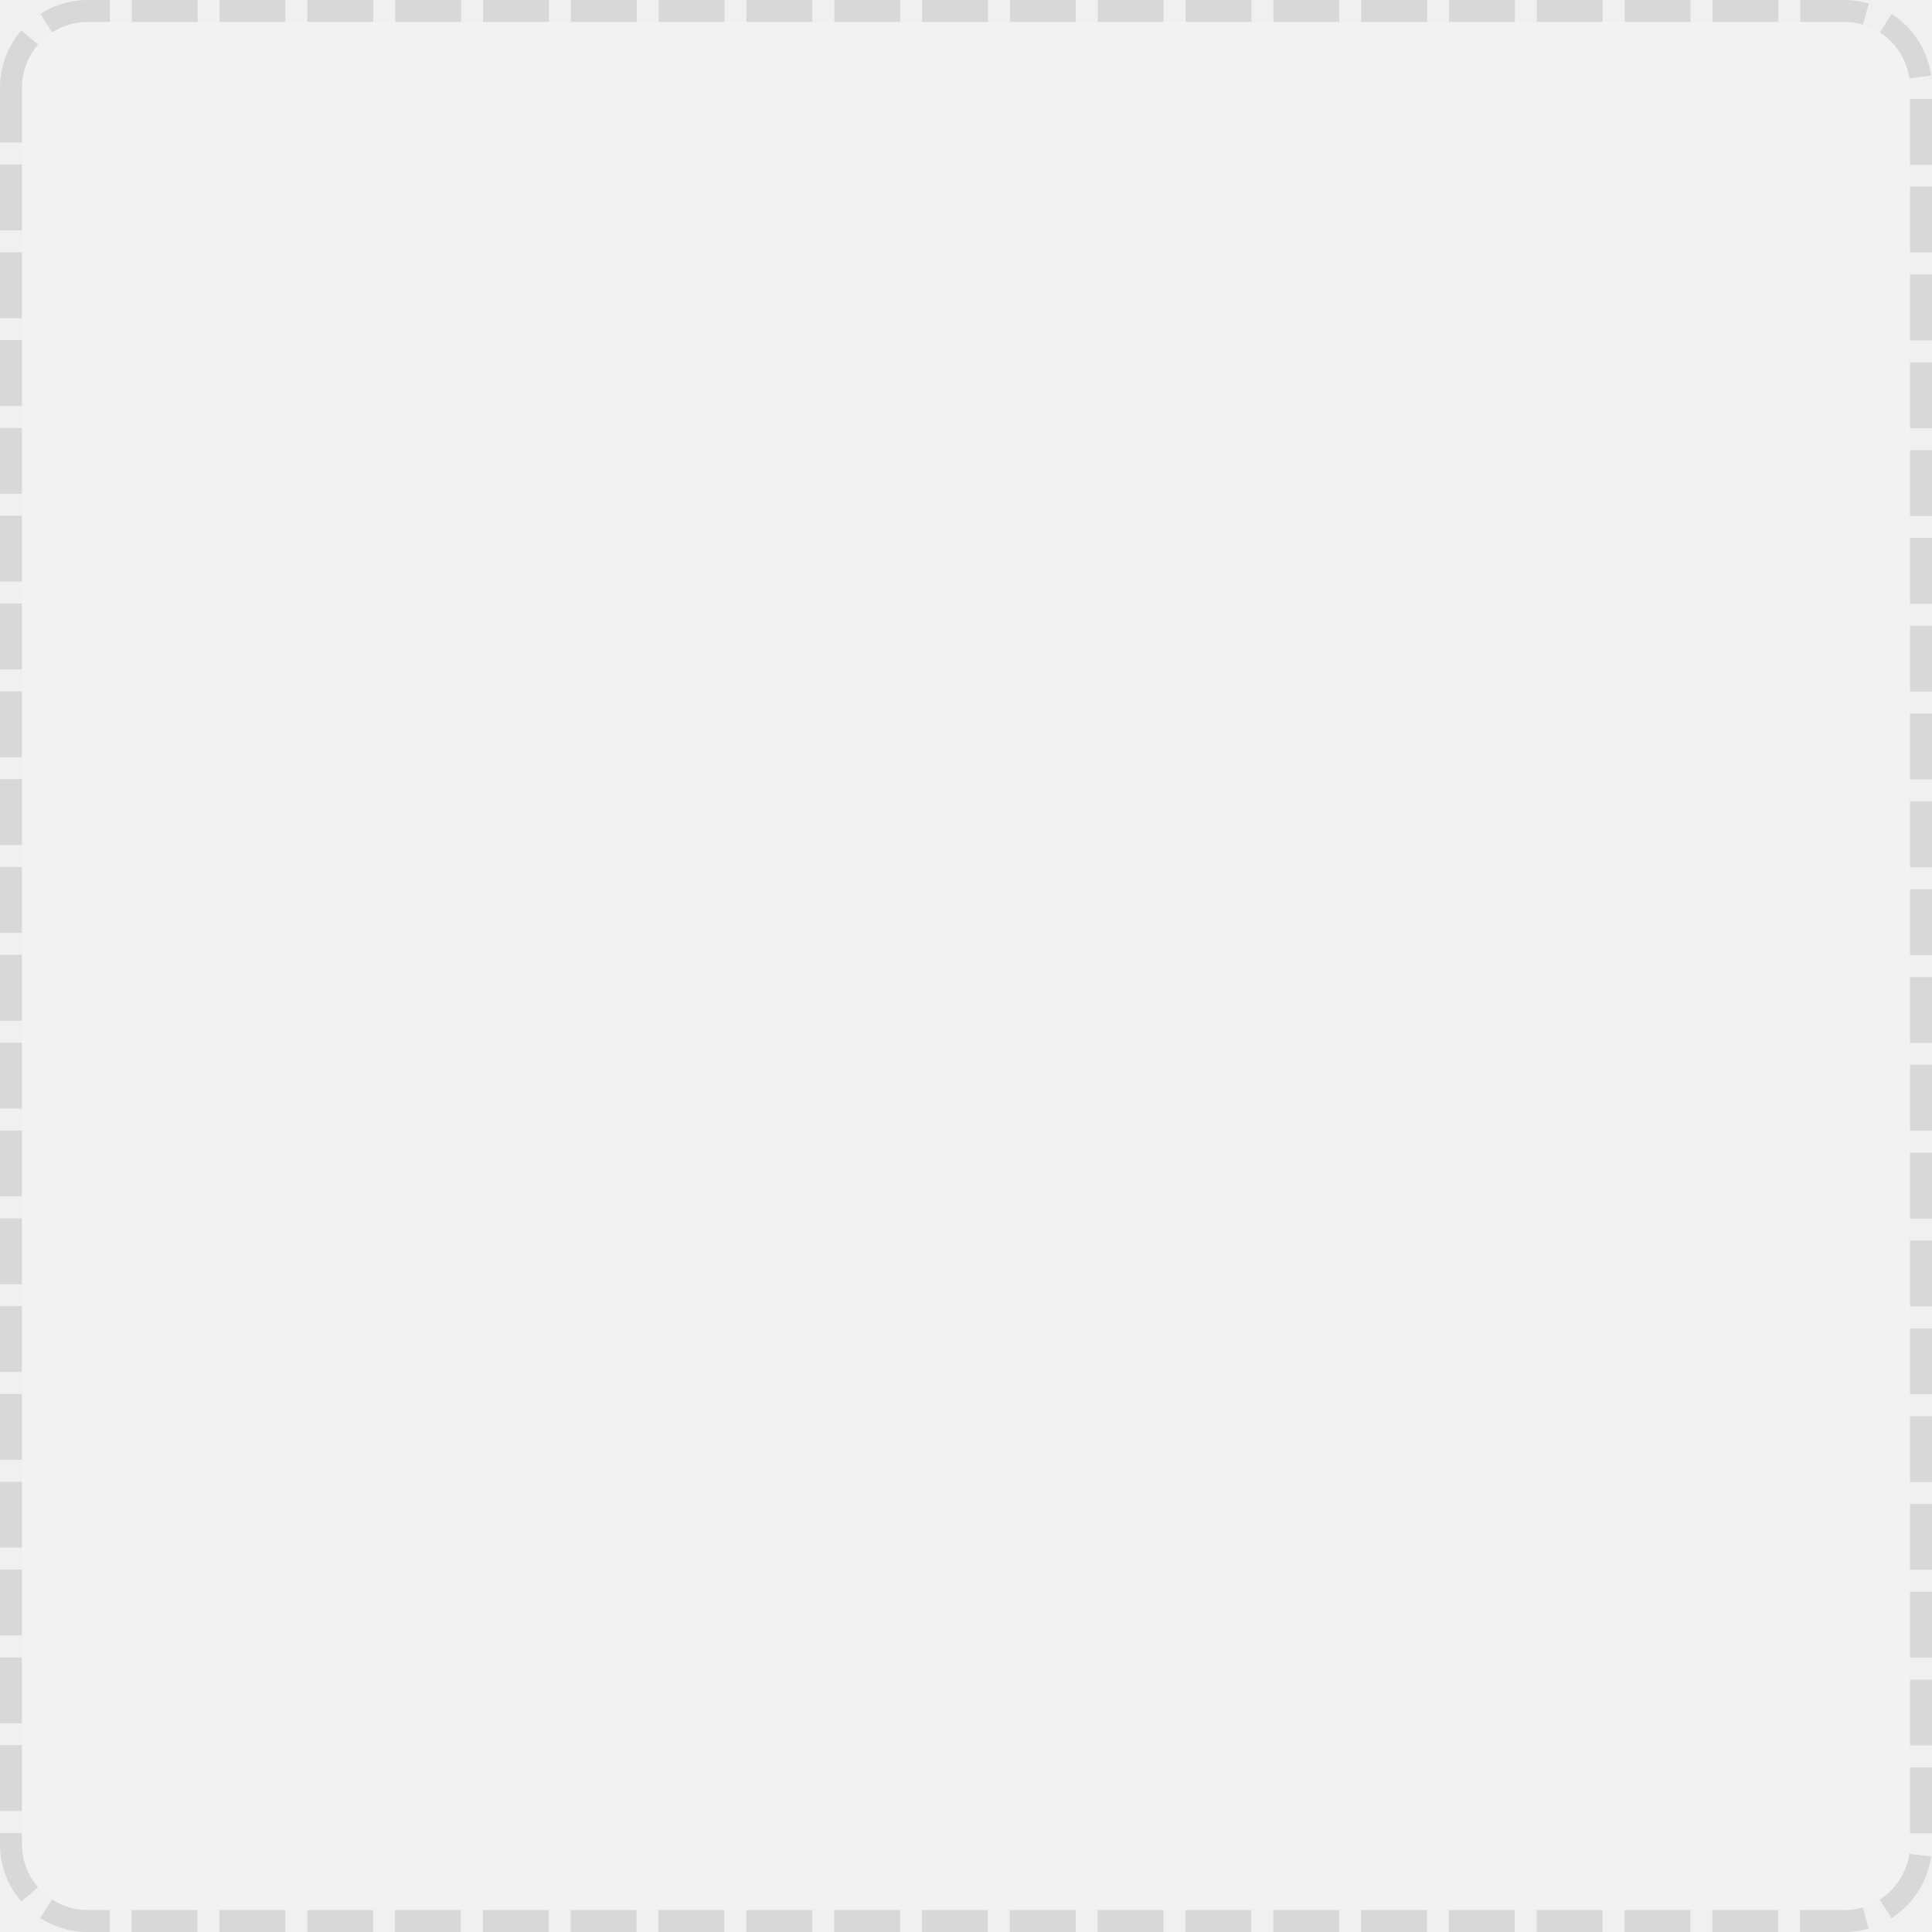
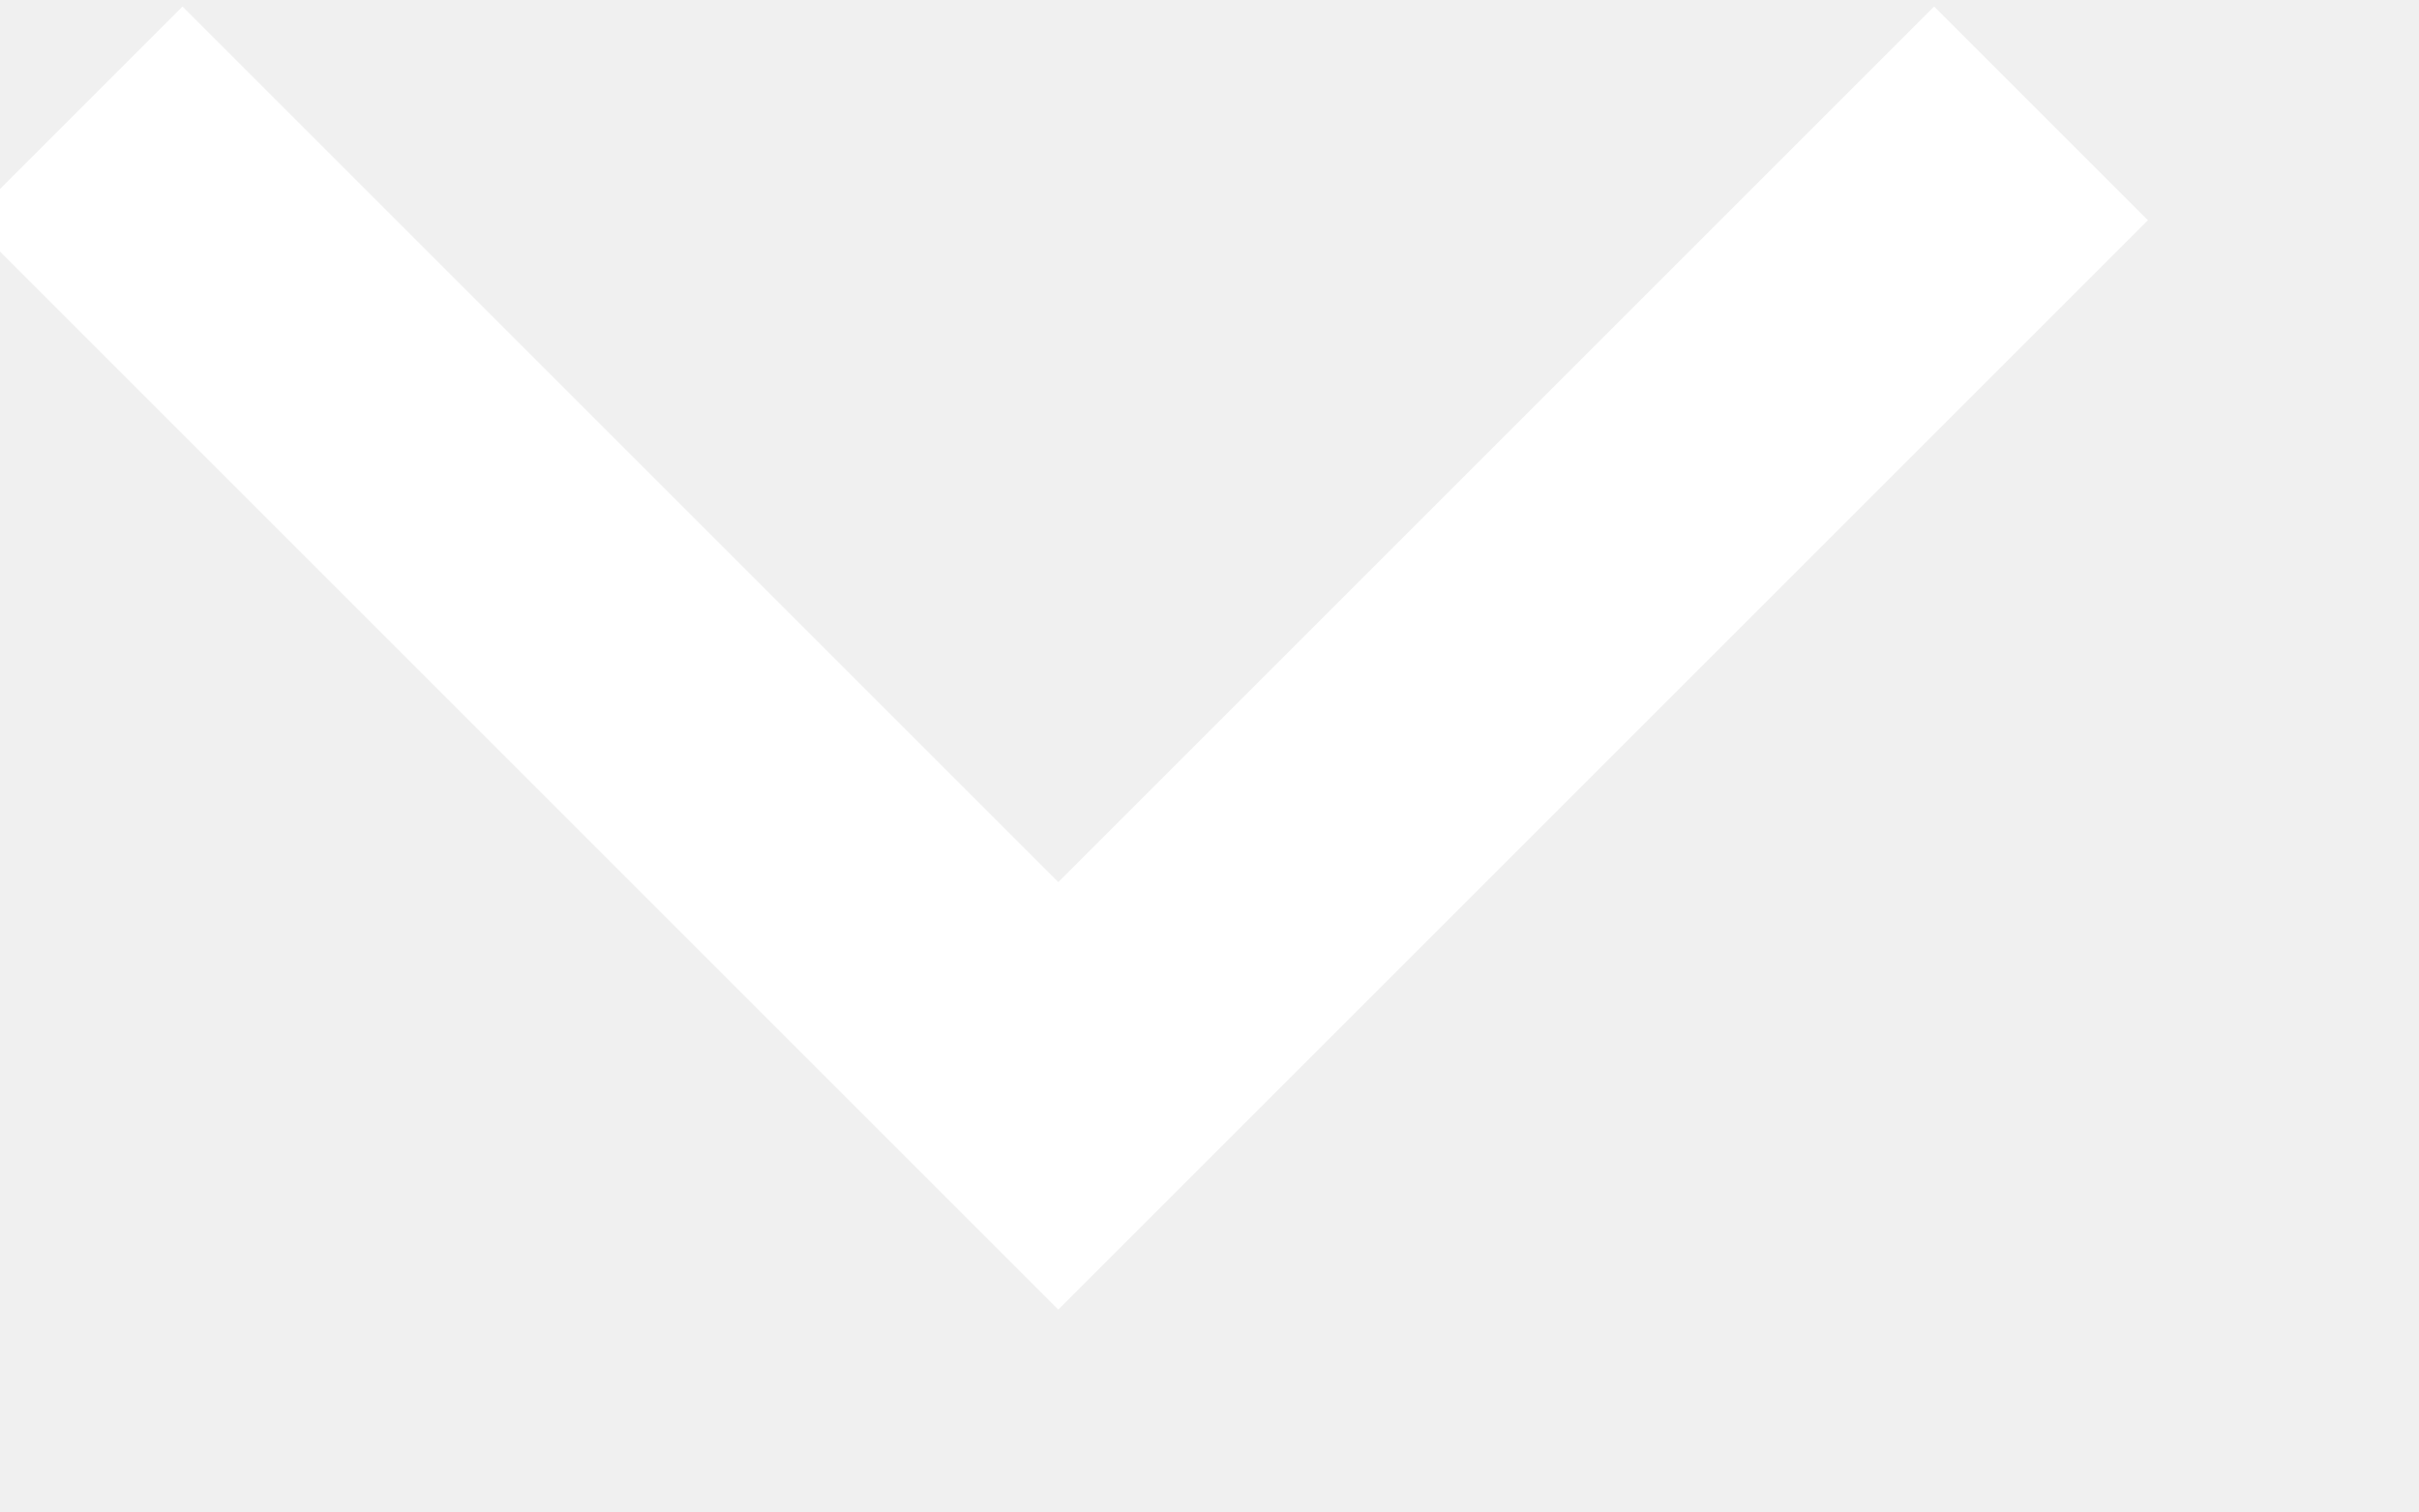
- <svg xmlns="http://www.w3.org/2000/svg" version="1.1" width="88px" height="88px">
-   <g transform="matrix(1 0 0 1 -2373 -327 )">
-     <path d="M 2374 331  A 3 3 0 0 1 2377 328 L 2457 328  A 3 3 0 0 1 2460 331 L 2460 411  A 3 3 0 0 1 2457 414 L 2377 414  A 3 3 0 0 1 2374 411 L 2374 331  Z " fill-rule="nonzero" fill="#f2f2f2" stroke="none" />
-     <path d="M 2373.5 331  A 3.5 3.5 0 0 1 2377 327.5 L 2457 327.5  A 3.5 3.5 0 0 1 2460.5 331 L 2460.5 411  A 3.5 3.5 0 0 1 2457 414.5 L 2377 414.5  A 3.5 3.5 0 0 1 2373.5 411 L 2373.5 331  Z " stroke-width="1" stroke-dasharray="3,1" stroke="#d8d8d8" fill="none" stroke-dashoffset="0.5" />
+ <svg xmlns="http://www.w3.org/2000/svg" version="1.1" width="8px" height="5px">
+   <g transform="matrix(1 0 0 1 -162 -221 )">
+     <path d="M 0.25 0.375  L 3.5 3.625  L 6.75 0.375  " stroke-width="1" stroke="#ffffff" fill="none" transform="matrix(1 0 0 1 162 221 )" />
  </g>
</svg>
